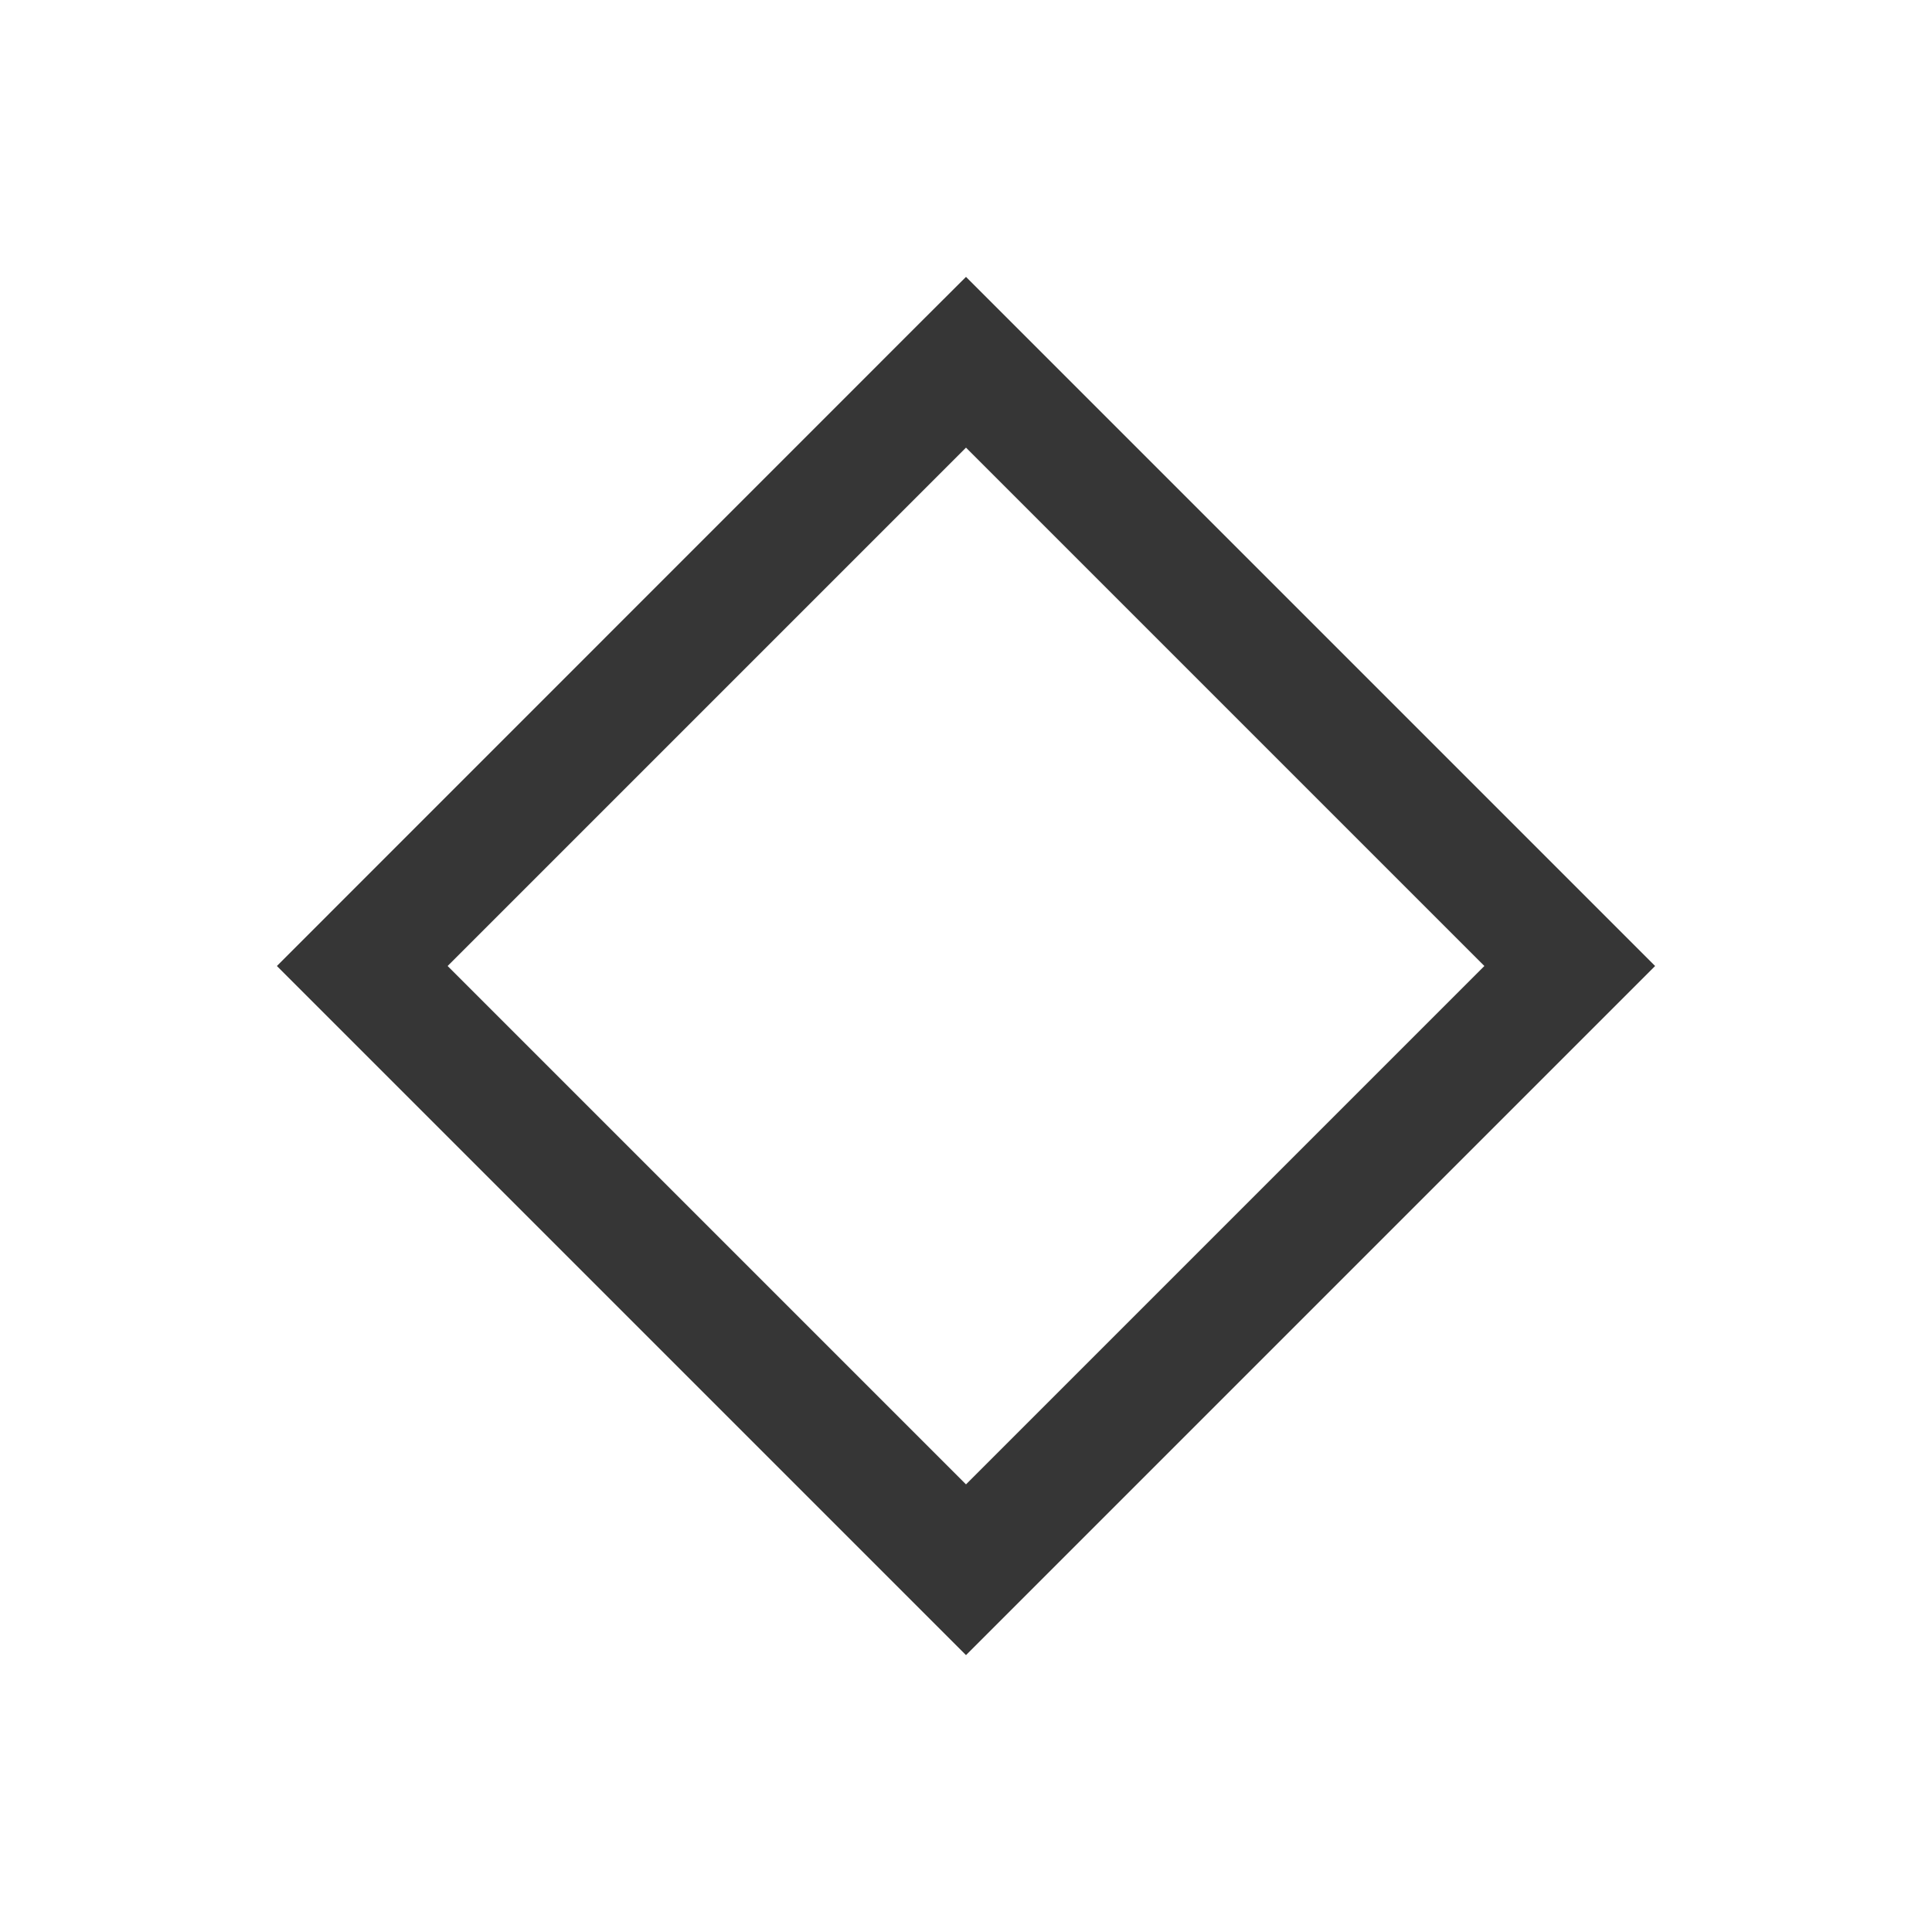
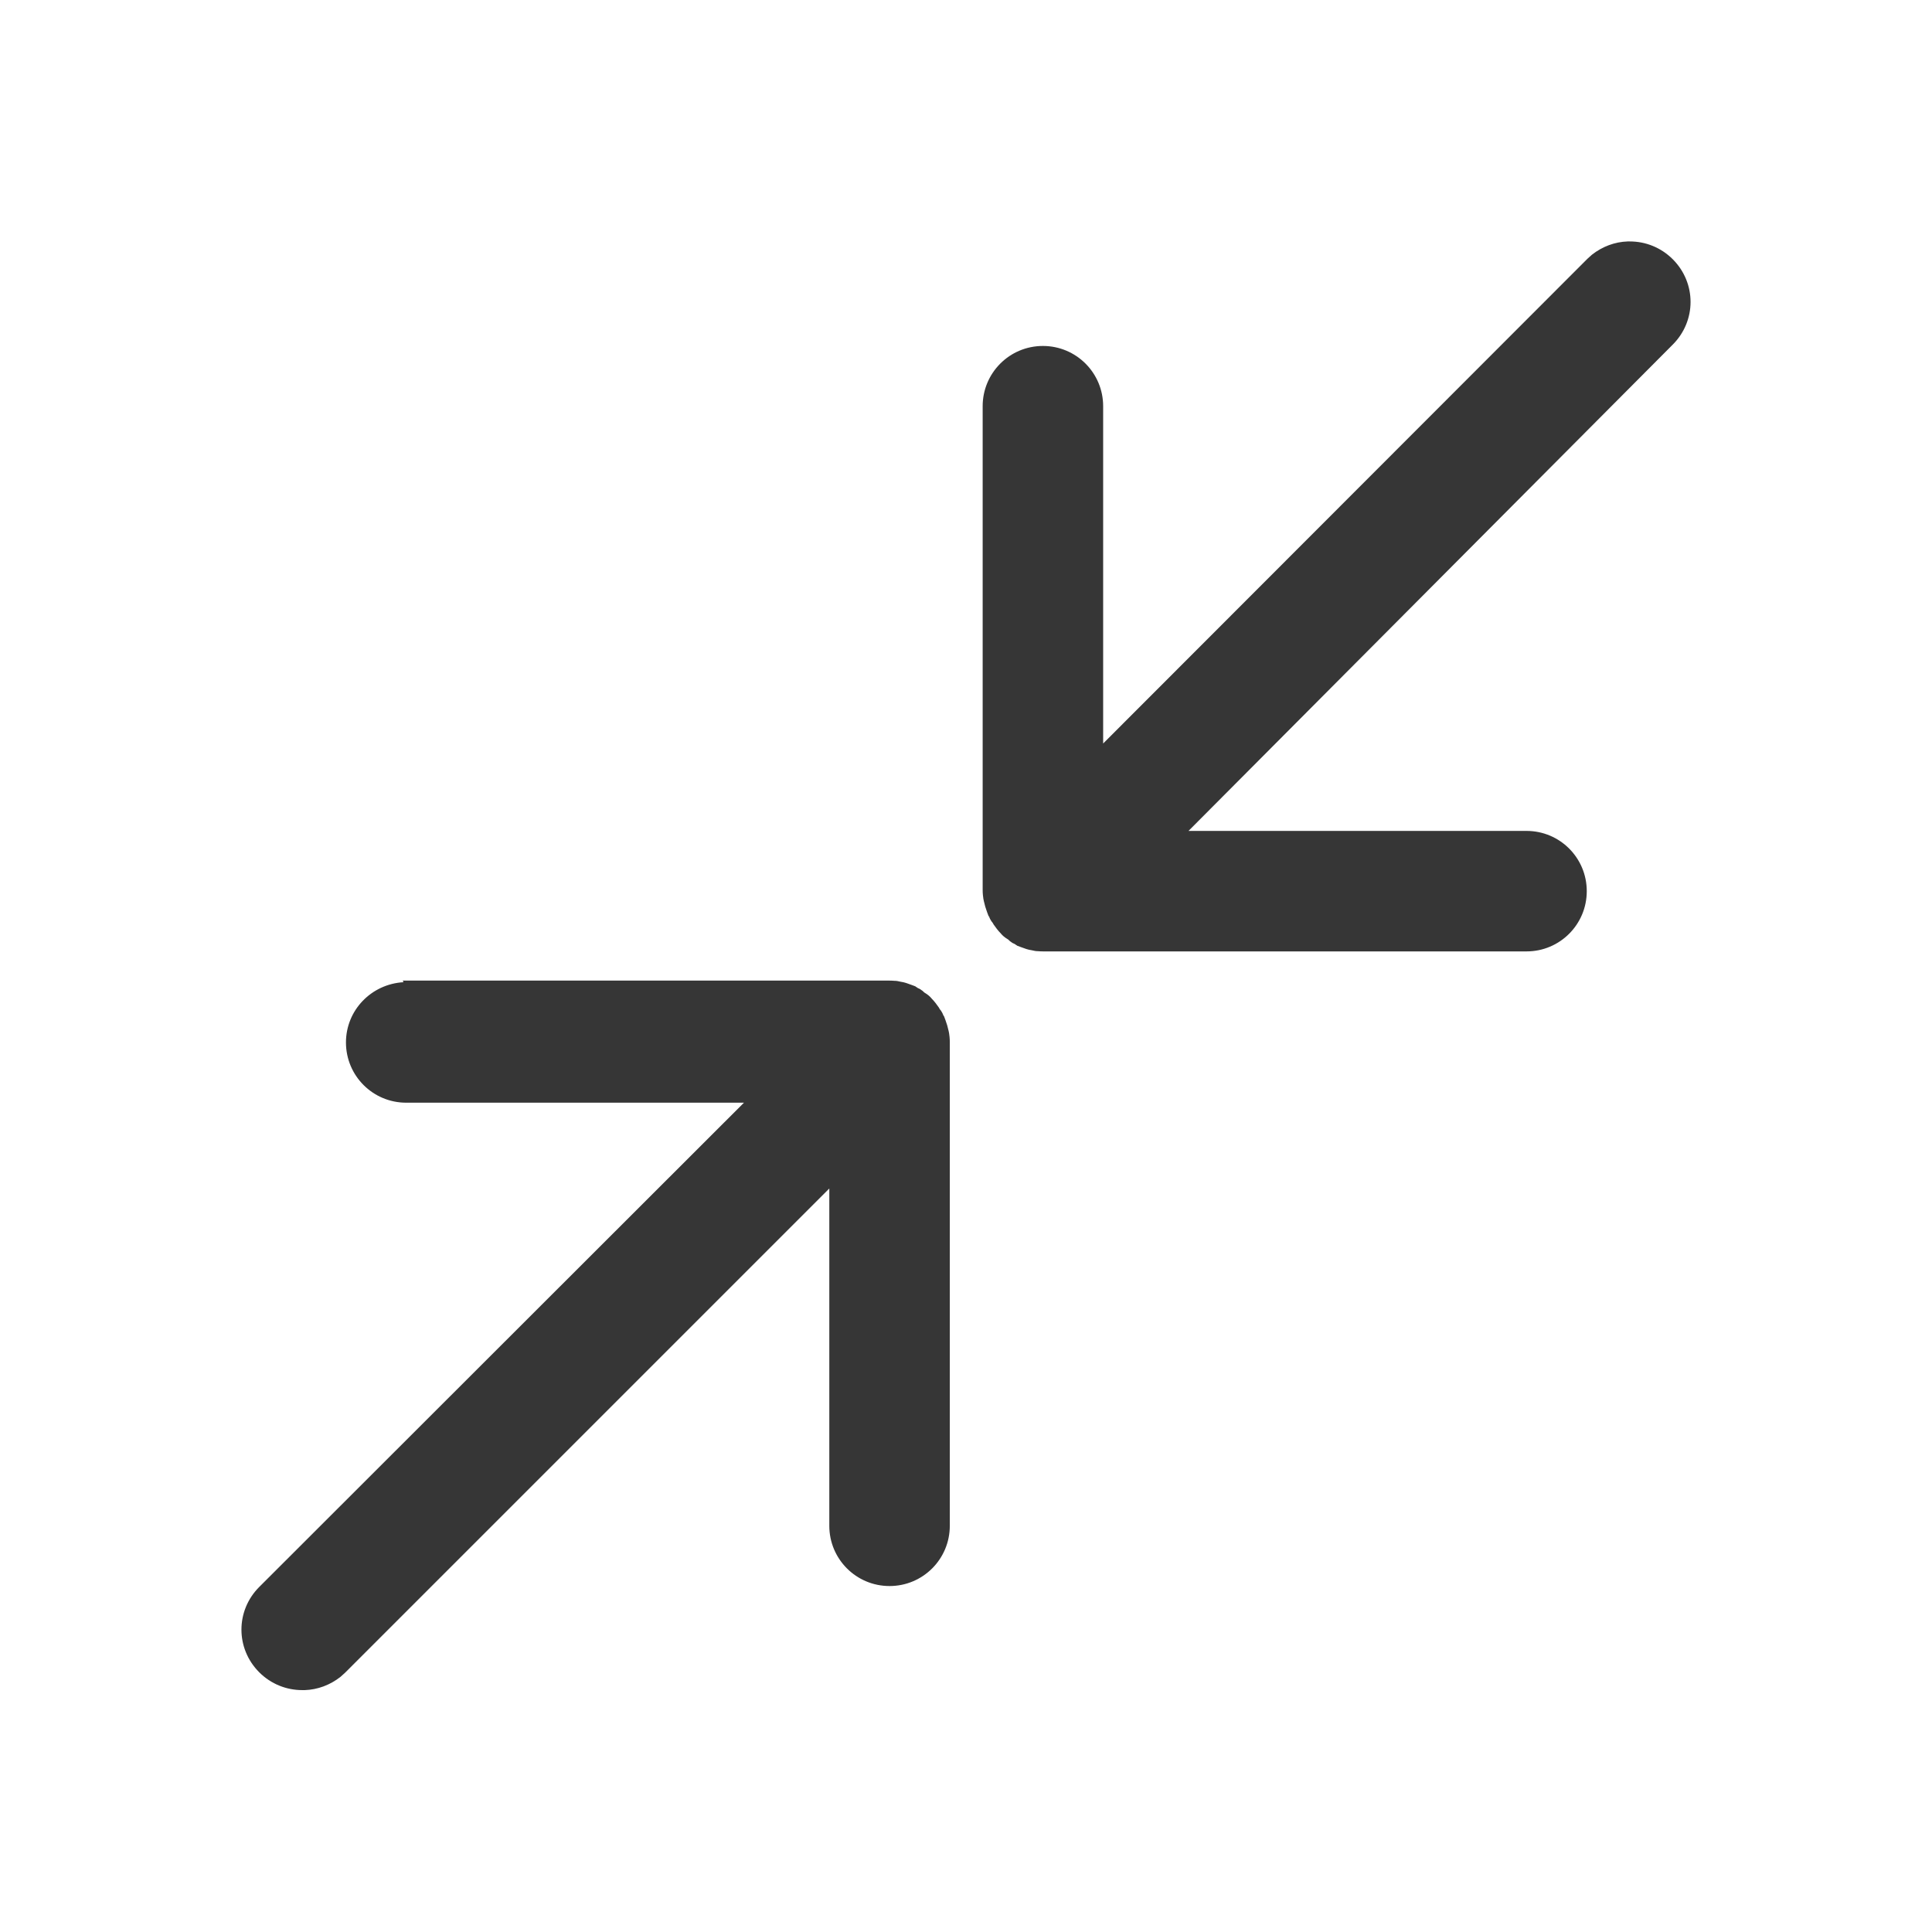
- <svg xmlns="http://www.w3.org/2000/svg" viewBox="0 0 16 16">
-   <style type="text/css" id="current-color-scheme">
-         .ColorScheme-Text {
-             color:#363636;
-         }
-     </style>
-   <path d="M8 2.293l-.354.353L2.293 8 8 13.707 13.707 8zm0 1.414L12.293 8 8 12.293 3.707 8z" class="ColorScheme-Text" fill="currentColor" />
+ <svg xmlns="http://www.w3.org/2000/svg" width="16" height="16" viewBox="0 0 4.233 4.233" version="1.1" id="svg1100">
+   <defs id="defs1097" />
+   <path id="rect846-62-9-28" style="fill:#363636;stroke-width:0.086" d="m 3.566,0.529 c -0.028,0.001 -0.055,0.011 -0.078,0.029 -0.003,0.003 -0.007,0.006 -0.01,0.009 L 2.417,1.629 V 0.89 c 0,-0.073 -0.059,-0.132 -0.132,-0.132 -0.073,0 -0.132,0.059 -0.132,0.132 V 1.942 c -1.135e-4,0.002 0,0.004 0,0.007 0,0.004 1.08e-4,0.008 5.291e-4,0.012 2.4e-4,0.003 6.611e-4,0.005 0.001,0.008 2.607e-4,0.002 7.145e-4,0.003 0.001,0.005 0.002,0.009 0.004,0.016 0.007,0.024 0.001,0.003 0.002,0.005 0.003,0.008 4.233e-4,8.995e-4 0.001,0.002 0.002,0.003 2.487e-4,4.763e-4 2.389e-4,0.001 5.291e-4,0.002 2.913e-4,5.291e-4 7.407e-4,9.525e-4 0.001,0.002 1.887e-4,3.44e-4 3.174e-4,7.145e-4 5.291e-4,0.001 8.465e-4,0.002 0.002,0.003 0.003,0.005 7.941e-4,0.001 0.002,0.002 0.003,0.004 3.437e-4,5.292e-4 6.884e-4,9.525e-4 0.001,0.002 0.005,0.007 0.01,0.014 0.016,0.02 0.004,0.005 0.009,0.009 0.014,0.012 0.002,0.001 0.003,0.002 0.005,0.004 0.001,8.467e-4 0.002,0.002 0.004,0.003 0.002,0.002 0.005,0.003 0.007,0.004 0.001,5.556e-4 0.002,9.524e-4 0.003,0.002 8.727e-4,4.497e-4 0.002,0.001 0.003,0.002 0.003,0.001 0.005,0.002 0.008,0.003 0.008,0.003 0.016,0.006 0.024,0.007 0.004,7.408e-4 0.008,0.002 0.012,0.002 3.174e-4,3.43e-5 7.134e-4,-3.1e-5 0.001,0 0.004,3.174e-4 0.008,5.292e-4 0.012,5.292e-4 h 0.007 1.052 c 0.073,0 0.132,-0.059 0.132,-0.132 0,-0.073 -0.059,-0.132 -0.132,-0.132 H 2.604 L 3.665,0.755 c 0.052,-0.052 0.052,-0.135 0,-0.187 -0.026,-0.026 -0.06,-0.039 -0.094,-0.039 -0.002,0 -0.004,-7.538e-5 -0.006,0 z M 0.884,2.152 c -0.07,0.004 -0.126,0.061 -0.126,0.132 0,0.073 0.059,0.132 0.132,0.132 H 1.63 l -1.062,1.061 c -0.052,0.052 -0.052,0.135 0,0.187 0.026,0.026 0.06,0.039 0.094,0.039 0.002,0 0.004,7.54e-5 0.006,0 0.028,-0.001 0.055,-0.011 0.078,-0.029 0.003,-0.003 0.007,-0.006 0.01,-0.009 L 1.817,2.604 v 0.739 c 0,0.073 0.059,0.132 0.132,0.132 0.073,0 0.132,-0.059 0.132,-0.132 V 2.291 c 1.134e-4,-0.002 0,-0.004 0,-0.007 0,-0.004 -1.08e-4,-0.008 -5.291e-4,-0.012 -2.4e-4,-0.003 -6.611e-4,-0.005 -0.001,-0.008 -2.608e-4,-0.002 -7.146e-4,-0.003 -0.001,-0.005 -0.002,-0.009 -0.004,-0.016 -0.007,-0.024 -0.001,-0.003 -0.002,-0.005 -0.003,-0.008 -4.232e-4,-8.996e-4 -0.001,-0.002 -0.002,-0.003 -2.477e-4,-4.763e-4 -2.39e-4,-0.001 -5.291e-4,-0.002 -2.913e-4,-5.291e-4 -7.408e-4,-9.525e-4 -0.001,-0.002 -1.888e-4,-3.44e-4 -3.175e-4,-7.144e-4 -5.291e-4,-0.001 -8.466e-4,-0.002 -0.002,-0.003 -0.003,-0.005 -7.942e-4,-0.001 -0.002,-0.002 -0.003,-0.004 -3.436e-4,-5.292e-4 -6.884e-4,-9.525e-4 -0.001,-0.002 -0.005,-0.007 -0.01,-0.014 -0.016,-0.02 -0.004,-0.005 -0.009,-0.009 -0.014,-0.012 -0.002,-0.001 -0.003,-0.002 -0.005,-0.004 -0.001,-8.468e-4 -0.002,-0.002 -0.004,-0.003 -0.002,-0.002 -0.005,-0.003 -0.007,-0.004 -0.001,-5.556e-4 -0.002,-9.525e-4 -0.003,-0.002 -8.728e-4,-4.498e-4 -0.002,-0.001 -0.003,-0.002 -0.003,-0.001 -0.005,-0.002 -0.008,-0.003 -0.008,-0.003 -0.016,-0.006 -0.024,-0.007 -0.004,-7.409e-4 -0.008,-0.002 -0.012,-0.002 -3.175e-4,-3.42e-5 -7.135e-4,3.09e-5 -0.001,0 -0.004,-3.175e-4 -0.008,-5.292e-4 -0.012,-5.292e-4 h -0.007 -1.052 c -0.002,0 -0.004,-1.14e-4 -0.007,0 z" />
</svg>
